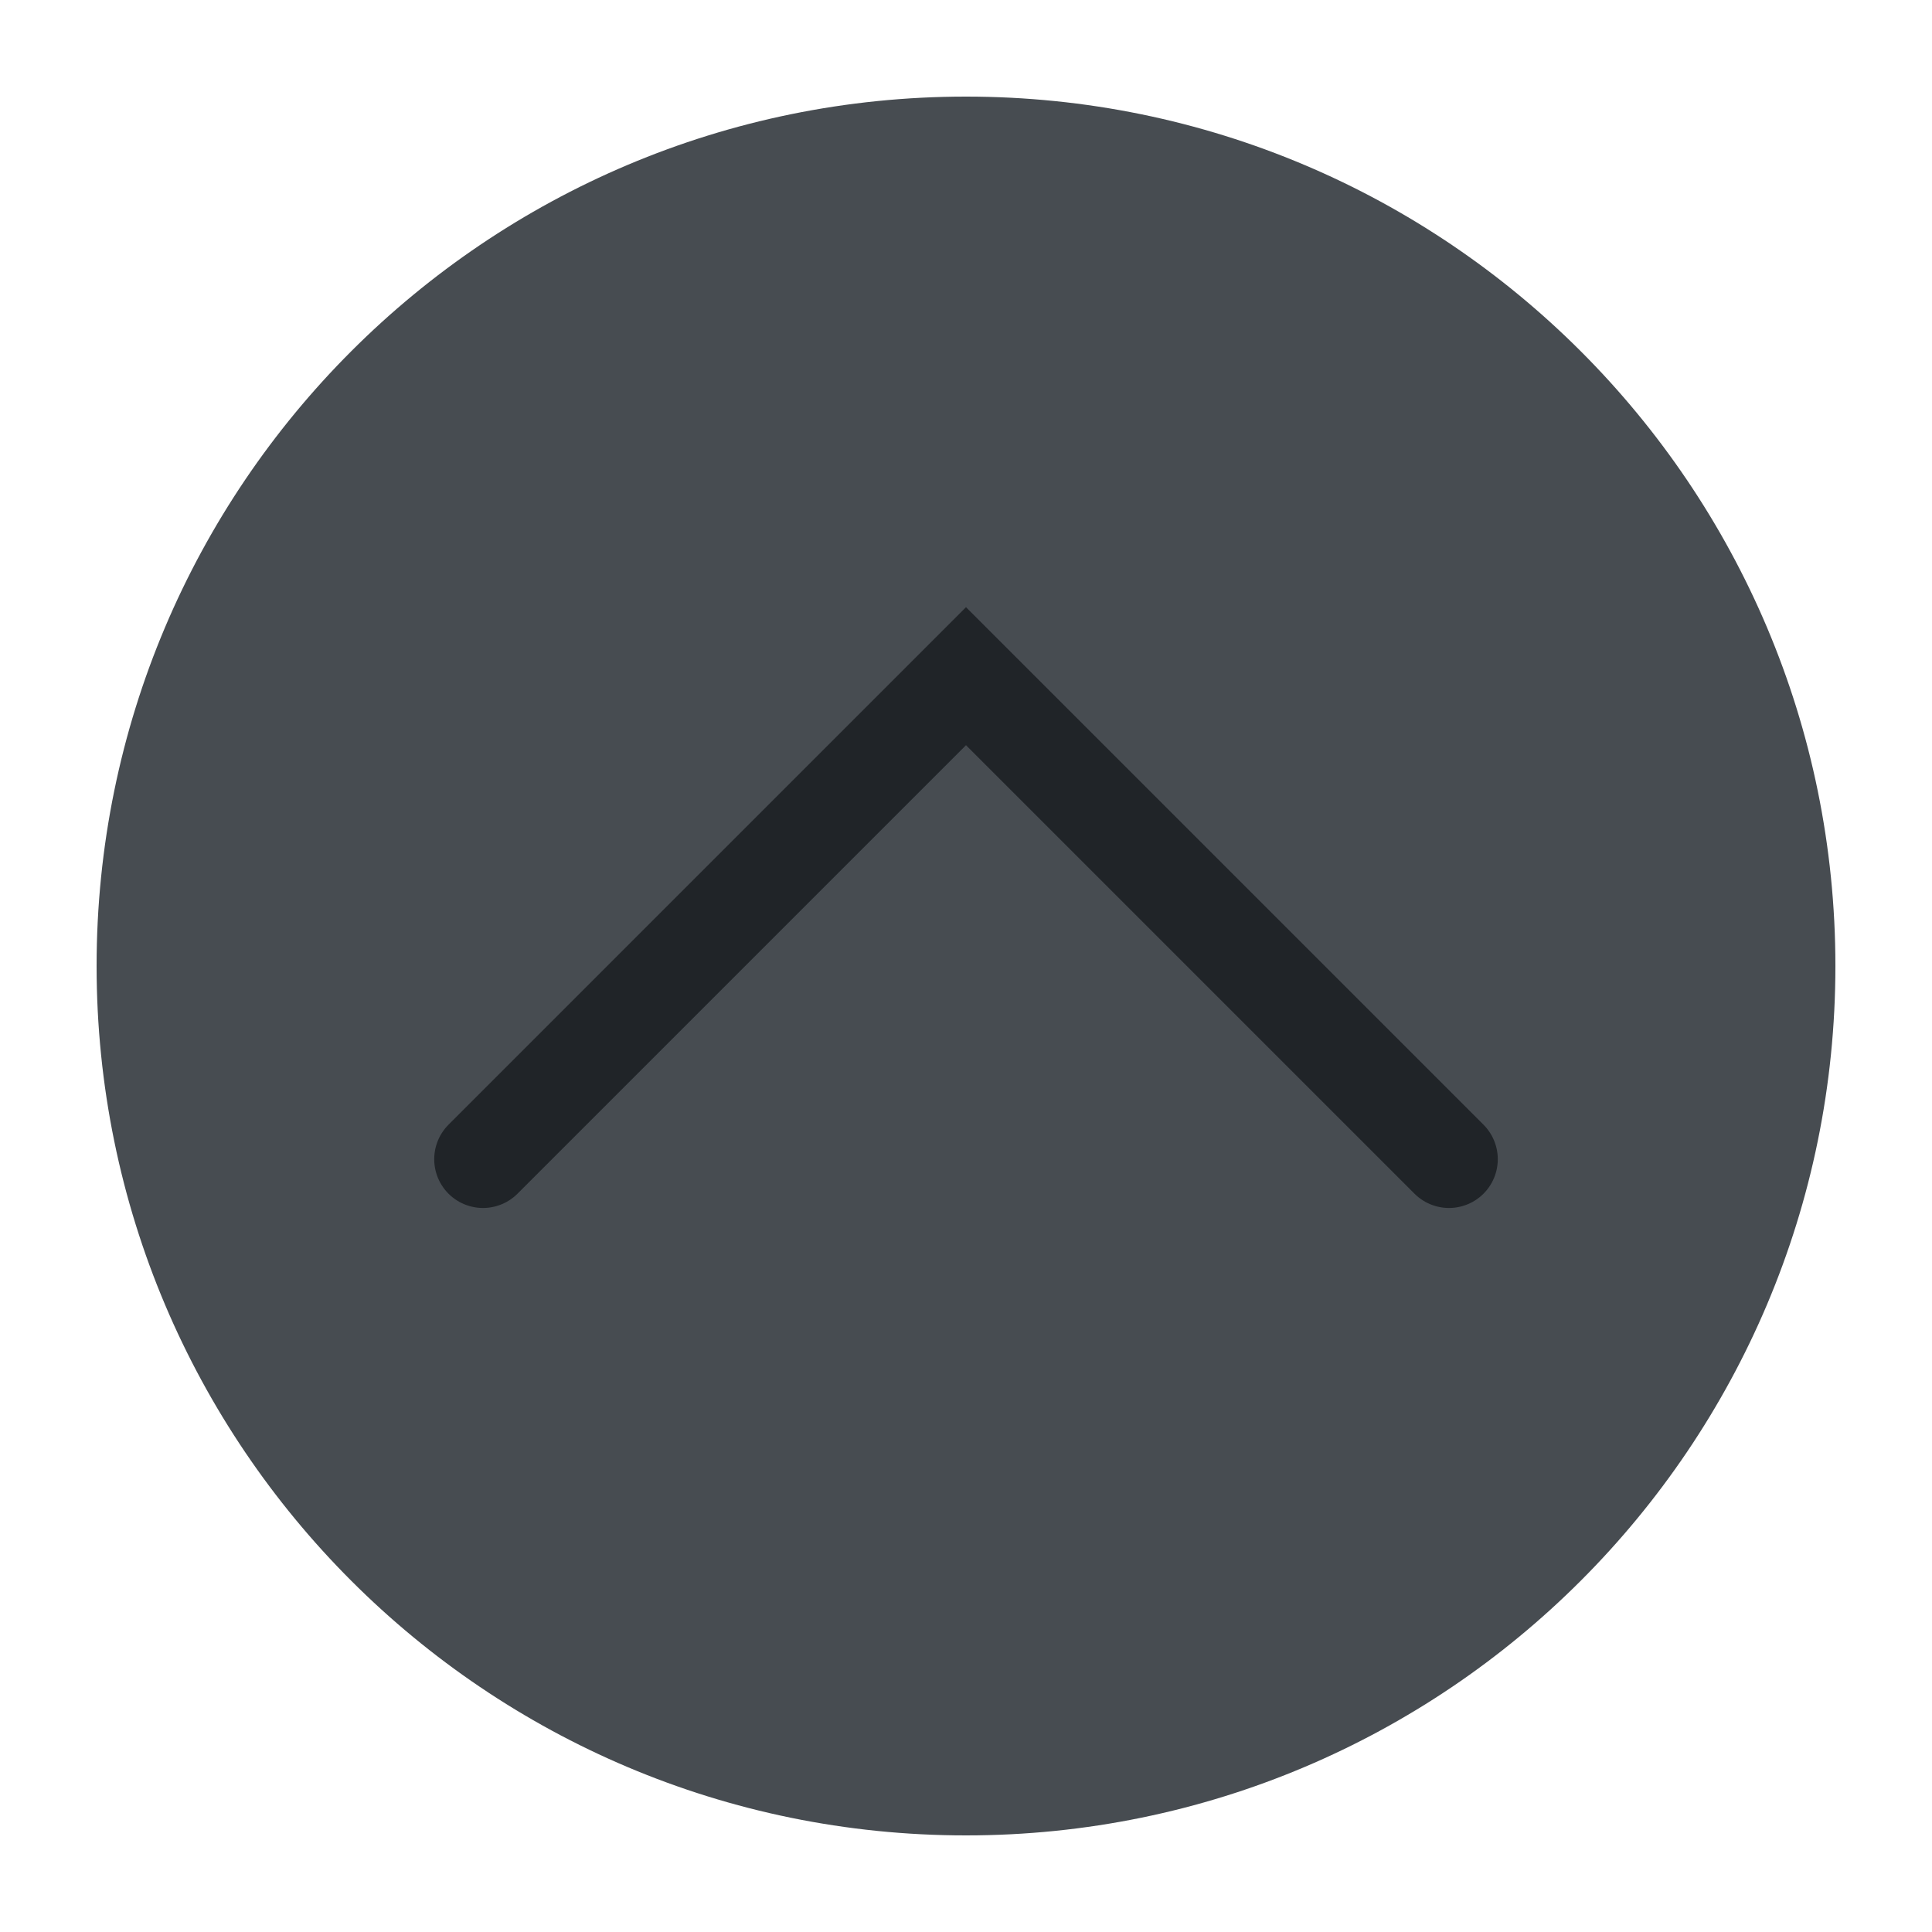
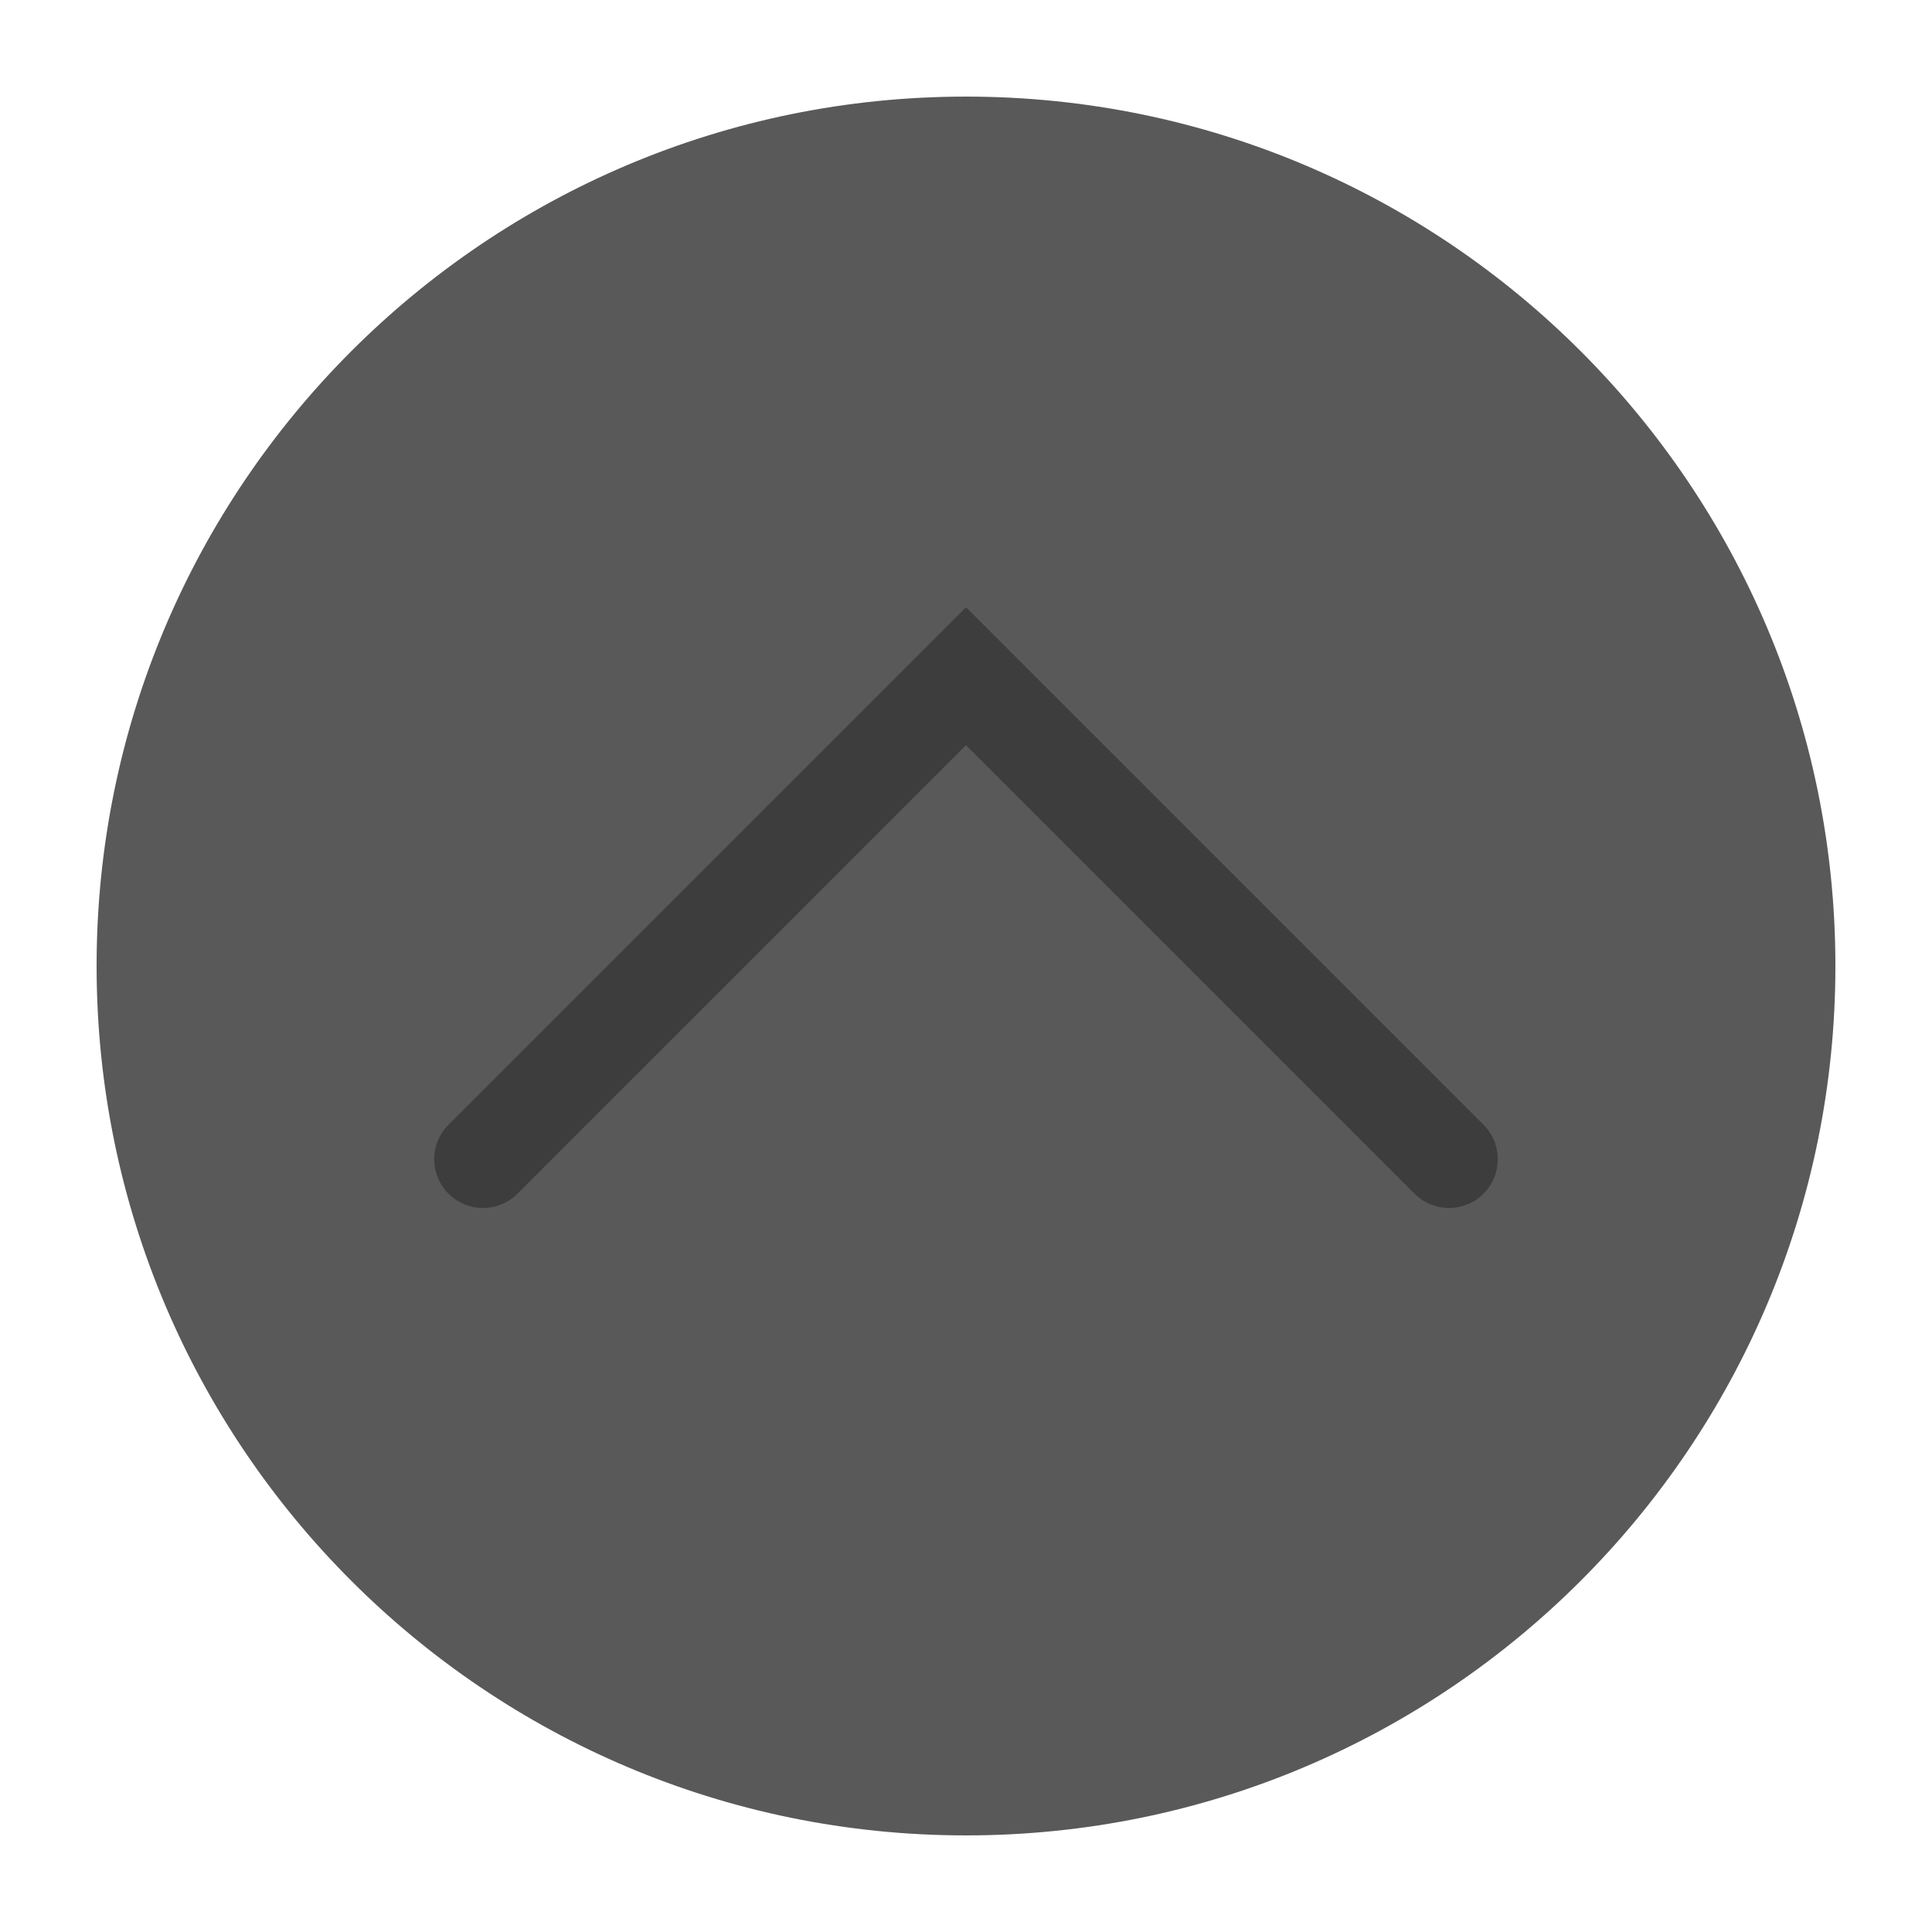
<svg xmlns="http://www.w3.org/2000/svg" viewBox="0 0 50 50" version="1.2" baseProfile="tiny">
  <defs>
</defs>
  <g fill="none" stroke="black" stroke-width="1" fill-rule="evenodd" stroke-linecap="square" stroke-linejoin="bevel">
-     <g fill="#474c51" fill-opacity="1" stroke="none" transform="matrix(2.5,0,0,2.5,2.5,2.5)" font-family="Noto Sans" font-size="10" font-weight="400" font-style="normal">
+     <g fill="#59595a" fill-opacity="1" stroke="none" transform="matrix(2.5,0,0,2.5,2.5,2.5)" font-family="Noto Sans" font-size="10" font-weight="400" font-style="normal">
      <circle cx="9" cy="9" r="9" />
    </g>
-     <g fill="none" stroke="#202428" stroke-opacity="1" stroke-width="1.01" stroke-linecap="round" stroke-linejoin="miter" stroke-miterlimit="2" transform="matrix(2.5,0,0,2.5,2.5,2.5)" font-family="Noto Sans" font-size="10" font-weight="400" font-style="normal">
+     <g fill="none" stroke="#3d3d3e" stroke-opacity="1" stroke-width="1.01" stroke-linecap="round" stroke-linejoin="miter" stroke-miterlimit="2" transform="matrix(2.5,0,0,2.5,2.5,2.5)" font-family="Noto Sans" font-size="10" font-weight="400" font-style="normal">
      <polyline fill="none" vector-effect="none" points="4,11 9,6 14,11 " />
    </g>
    <g fill="none" stroke="#000000" stroke-opacity="1" stroke-width="1" stroke-linecap="square" stroke-linejoin="bevel" transform="matrix(1,0,0,1,0,0)" font-family="Noto Sans" font-size="10" font-weight="400" font-style="normal">
</g>
  </g>
</svg>
